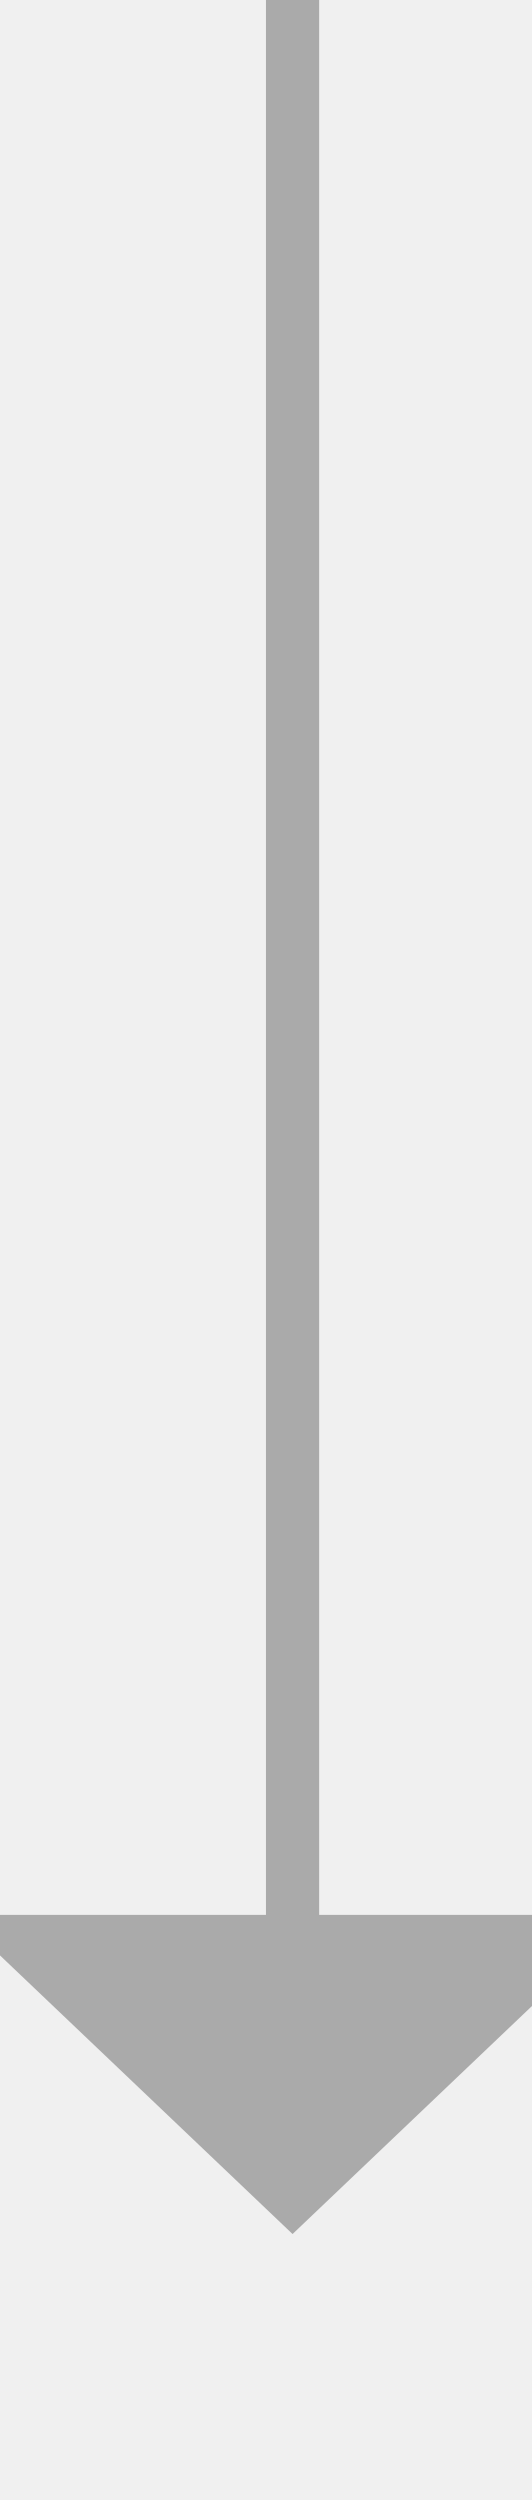
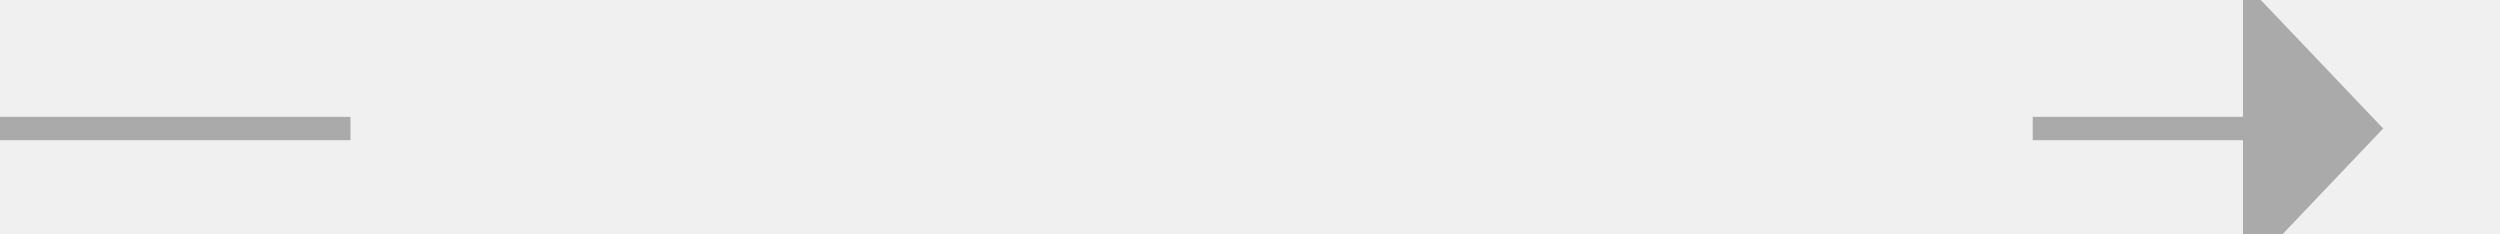
- <svg xmlns="http://www.w3.org/2000/svg" version="1.1" width="10px" height="47px" preserveAspectRatio="xMidYMin meet" viewBox="734 532  8 47">
-   <path d="M 738.5 532  L 738.5 569  " stroke-width="1" stroke="#aaaaaa" fill="none" />
-   <path d="M 732.2 568  L 738.5 574  L 744.8 568  L 732.2 568  Z " fill-rule="nonzero" fill="#aaaaaa" stroke="none" />
+ <svg xmlns="http://www.w3.org/2000/svg" version="1.1" width="107px" height="10px" preserveAspectRatio="xMinYMid meet" viewBox="389 282  107 8">
+   <defs>
+     <mask fill="white" id="clip187">
+       <path d="M 404 273  L 476 273  L 476 298  L 404 298  Z M 389 273  L 500 273  L 500 298  L 389 298  Z " fill-rule="evenodd" />
+     </mask>
+   </defs>
+   <path d="M 404 286.5  L 389 286.5  M 476 286.5  L 486 286.5  " stroke-width="1" stroke="#aaaaaa" fill="none" />
+   <path d="M 485 292.8  L 491 286.5  L 485 280.2  L 485 292.8  Z " fill-rule="nonzero" fill="#aaaaaa" stroke="none" mask="url(#clip187)" />
</svg>
